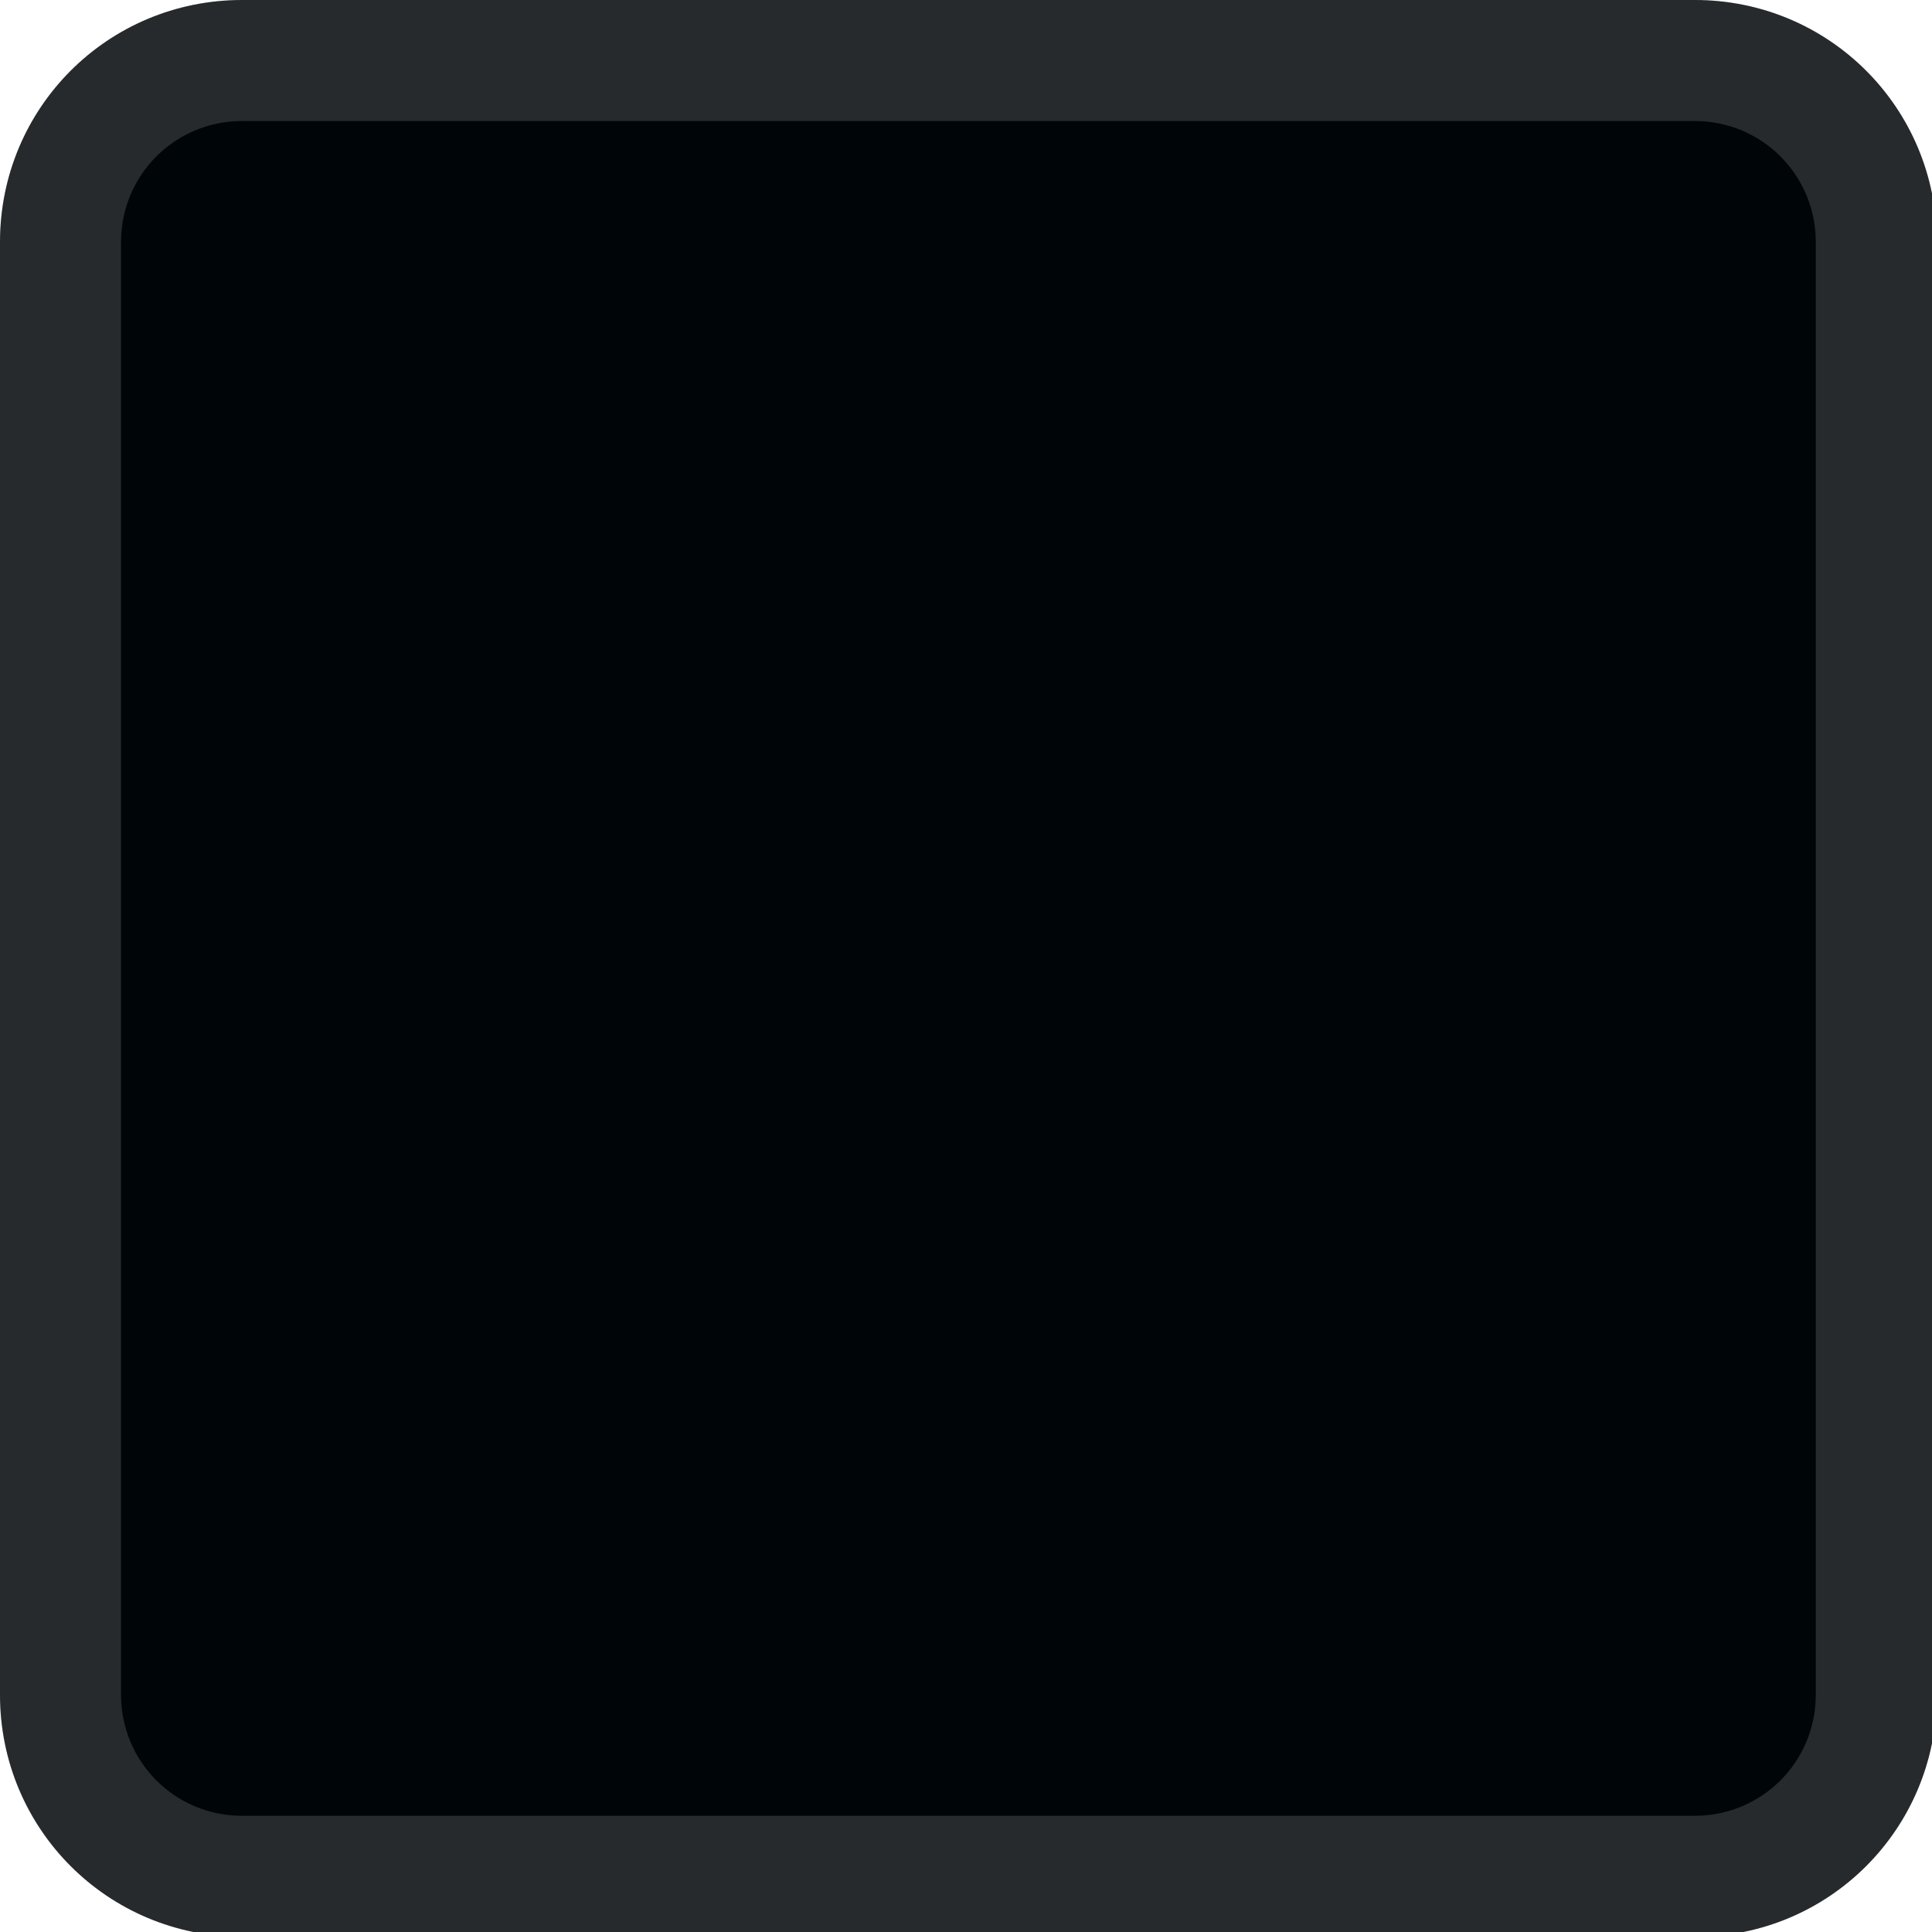
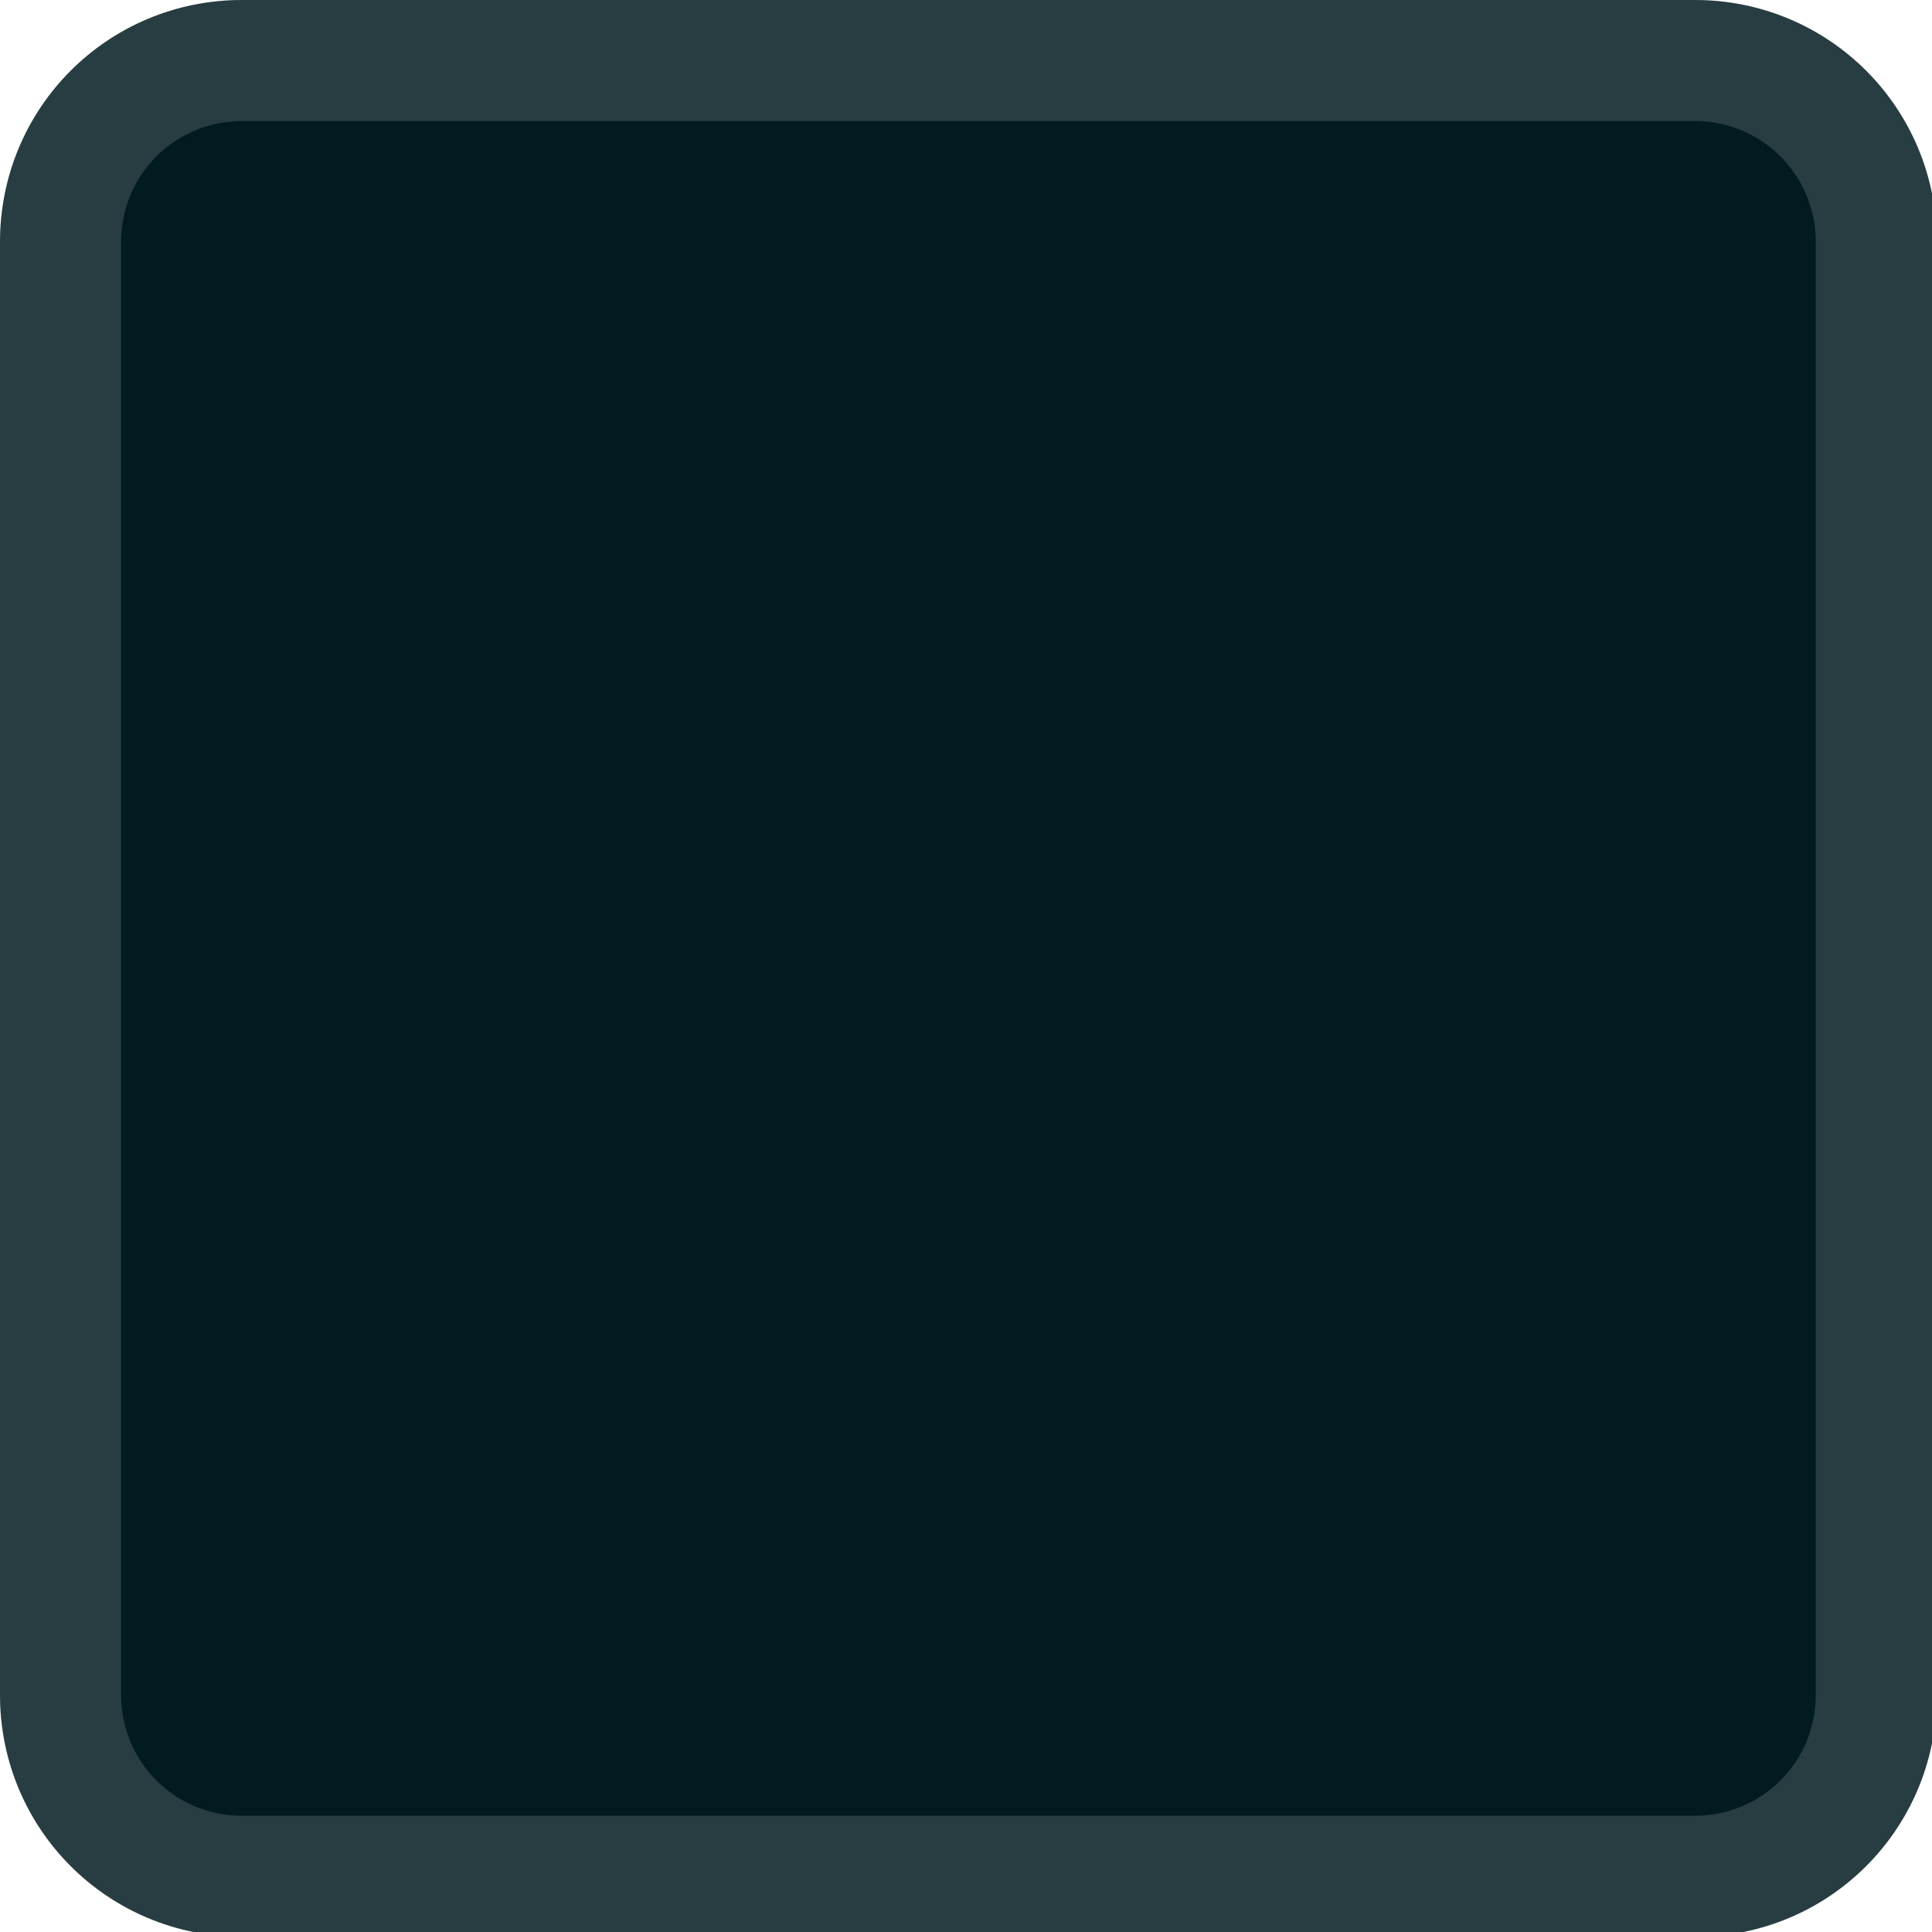
<svg xmlns="http://www.w3.org/2000/svg" width="133pt" height="133pt" viewBox="0 0 133 133" version="1.1">
  <g id="surface1">
-     <path style=" stroke:none;fill-rule:nonzero;fill:#000507;fill-opacity:1;" d="M 13.934 5.176 L 118.879 5.176 C 123.73 5.176 127.637 9.016 127.637 13.801 L 127.637 117.414 C 127.637 122.199 123.73 126.043 118.879 126.043 L 13.934 126.043 C 9.082 126.043 5.176 122.199 5.176 117.414 L 5.176 13.801 C 5.176 9.016 9.082 5.176 13.934 5.176 Z M 13.934 5.176 " />
-     <path style=" stroke:none;fill-rule:nonzero;fill:#000507;fill-opacity:1;" d="M 16.668 0 C 7.422 0 0 7.422 0 16.668 L 0 116.668 C 0 125.91 7.422 133.332 16.668 133.332 L 116.668 133.332 C 125.91 133.332 133.332 125.91 133.332 116.668 L 133.332 16.668 C 133.332 7.422 125.91 0 116.668 0 Z M 16.668 8.332 L 116.668 8.332 C 121.289 8.332 125 12.043 125 16.668 L 125 116.668 C 125 121.289 121.289 125 116.668 125 L 16.668 125 C 12.043 125 8.332 121.289 8.332 116.668 L 8.332 16.668 C 8.332 12.043 12.043 8.332 16.668 8.332 Z M 16.668 8.332 " />
+     <path style=" stroke:none;fill-rule:nonzero;fill:#021b21;fill-opacity:1;" d="M 13.934 5.176 L 118.879 5.176 C 123.73 5.176 127.637 9.016 127.637 13.801 L 127.637 117.414 C 127.637 122.199 123.73 126.043 118.879 126.043 L 13.934 126.043 C 9.082 126.043 5.176 122.199 5.176 117.414 L 5.176 13.801 C 5.176 9.016 9.082 5.176 13.934 5.176 Z M 13.934 5.176 " />
+     <path style=" stroke:none;fill-rule:nonzero;fill:#021b21;fill-opacity:1;" d="M 16.668 0 C 7.422 0 0 7.422 0 16.668 L 0 116.668 C 0 125.91 7.422 133.332 16.668 133.332 L 116.668 133.332 C 125.91 133.332 133.332 125.91 133.332 116.668 L 133.332 16.668 C 133.332 7.422 125.91 0 116.668 0 Z M 16.668 8.332 L 116.668 8.332 C 121.289 8.332 125 12.043 125 16.668 L 125 116.668 C 125 121.289 121.289 125 116.668 125 L 16.668 125 C 12.043 125 8.332 121.289 8.332 116.668 L 8.332 16.668 C 8.332 12.043 12.043 8.332 16.668 8.332 Z M 16.668 8.332 " />
    <path style=" stroke:none;fill-rule:nonzero;fill:#fefefe;fill-opacity:0.15;" d="M 16.668 0 C 7.422 0 0 7.422 0 16.668 L 0 116.668 C 0 125.91 7.422 133.332 16.668 133.332 L 116.668 133.332 C 125.91 133.332 133.332 125.91 133.332 116.668 L 133.332 16.668 C 133.332 7.422 125.91 0 116.668 0 Z M 16.668 8.332 L 116.668 8.332 C 121.289 8.332 125 12.043 125 16.668 L 125 116.668 C 125 121.289 121.289 125 116.668 125 L 16.668 125 C 12.043 125 8.332 121.289 8.332 116.668 L 8.332 16.668 C 8.332 12.043 12.043 8.332 16.668 8.332 Z M 16.668 8.332 " />
  </g>
</svg>
